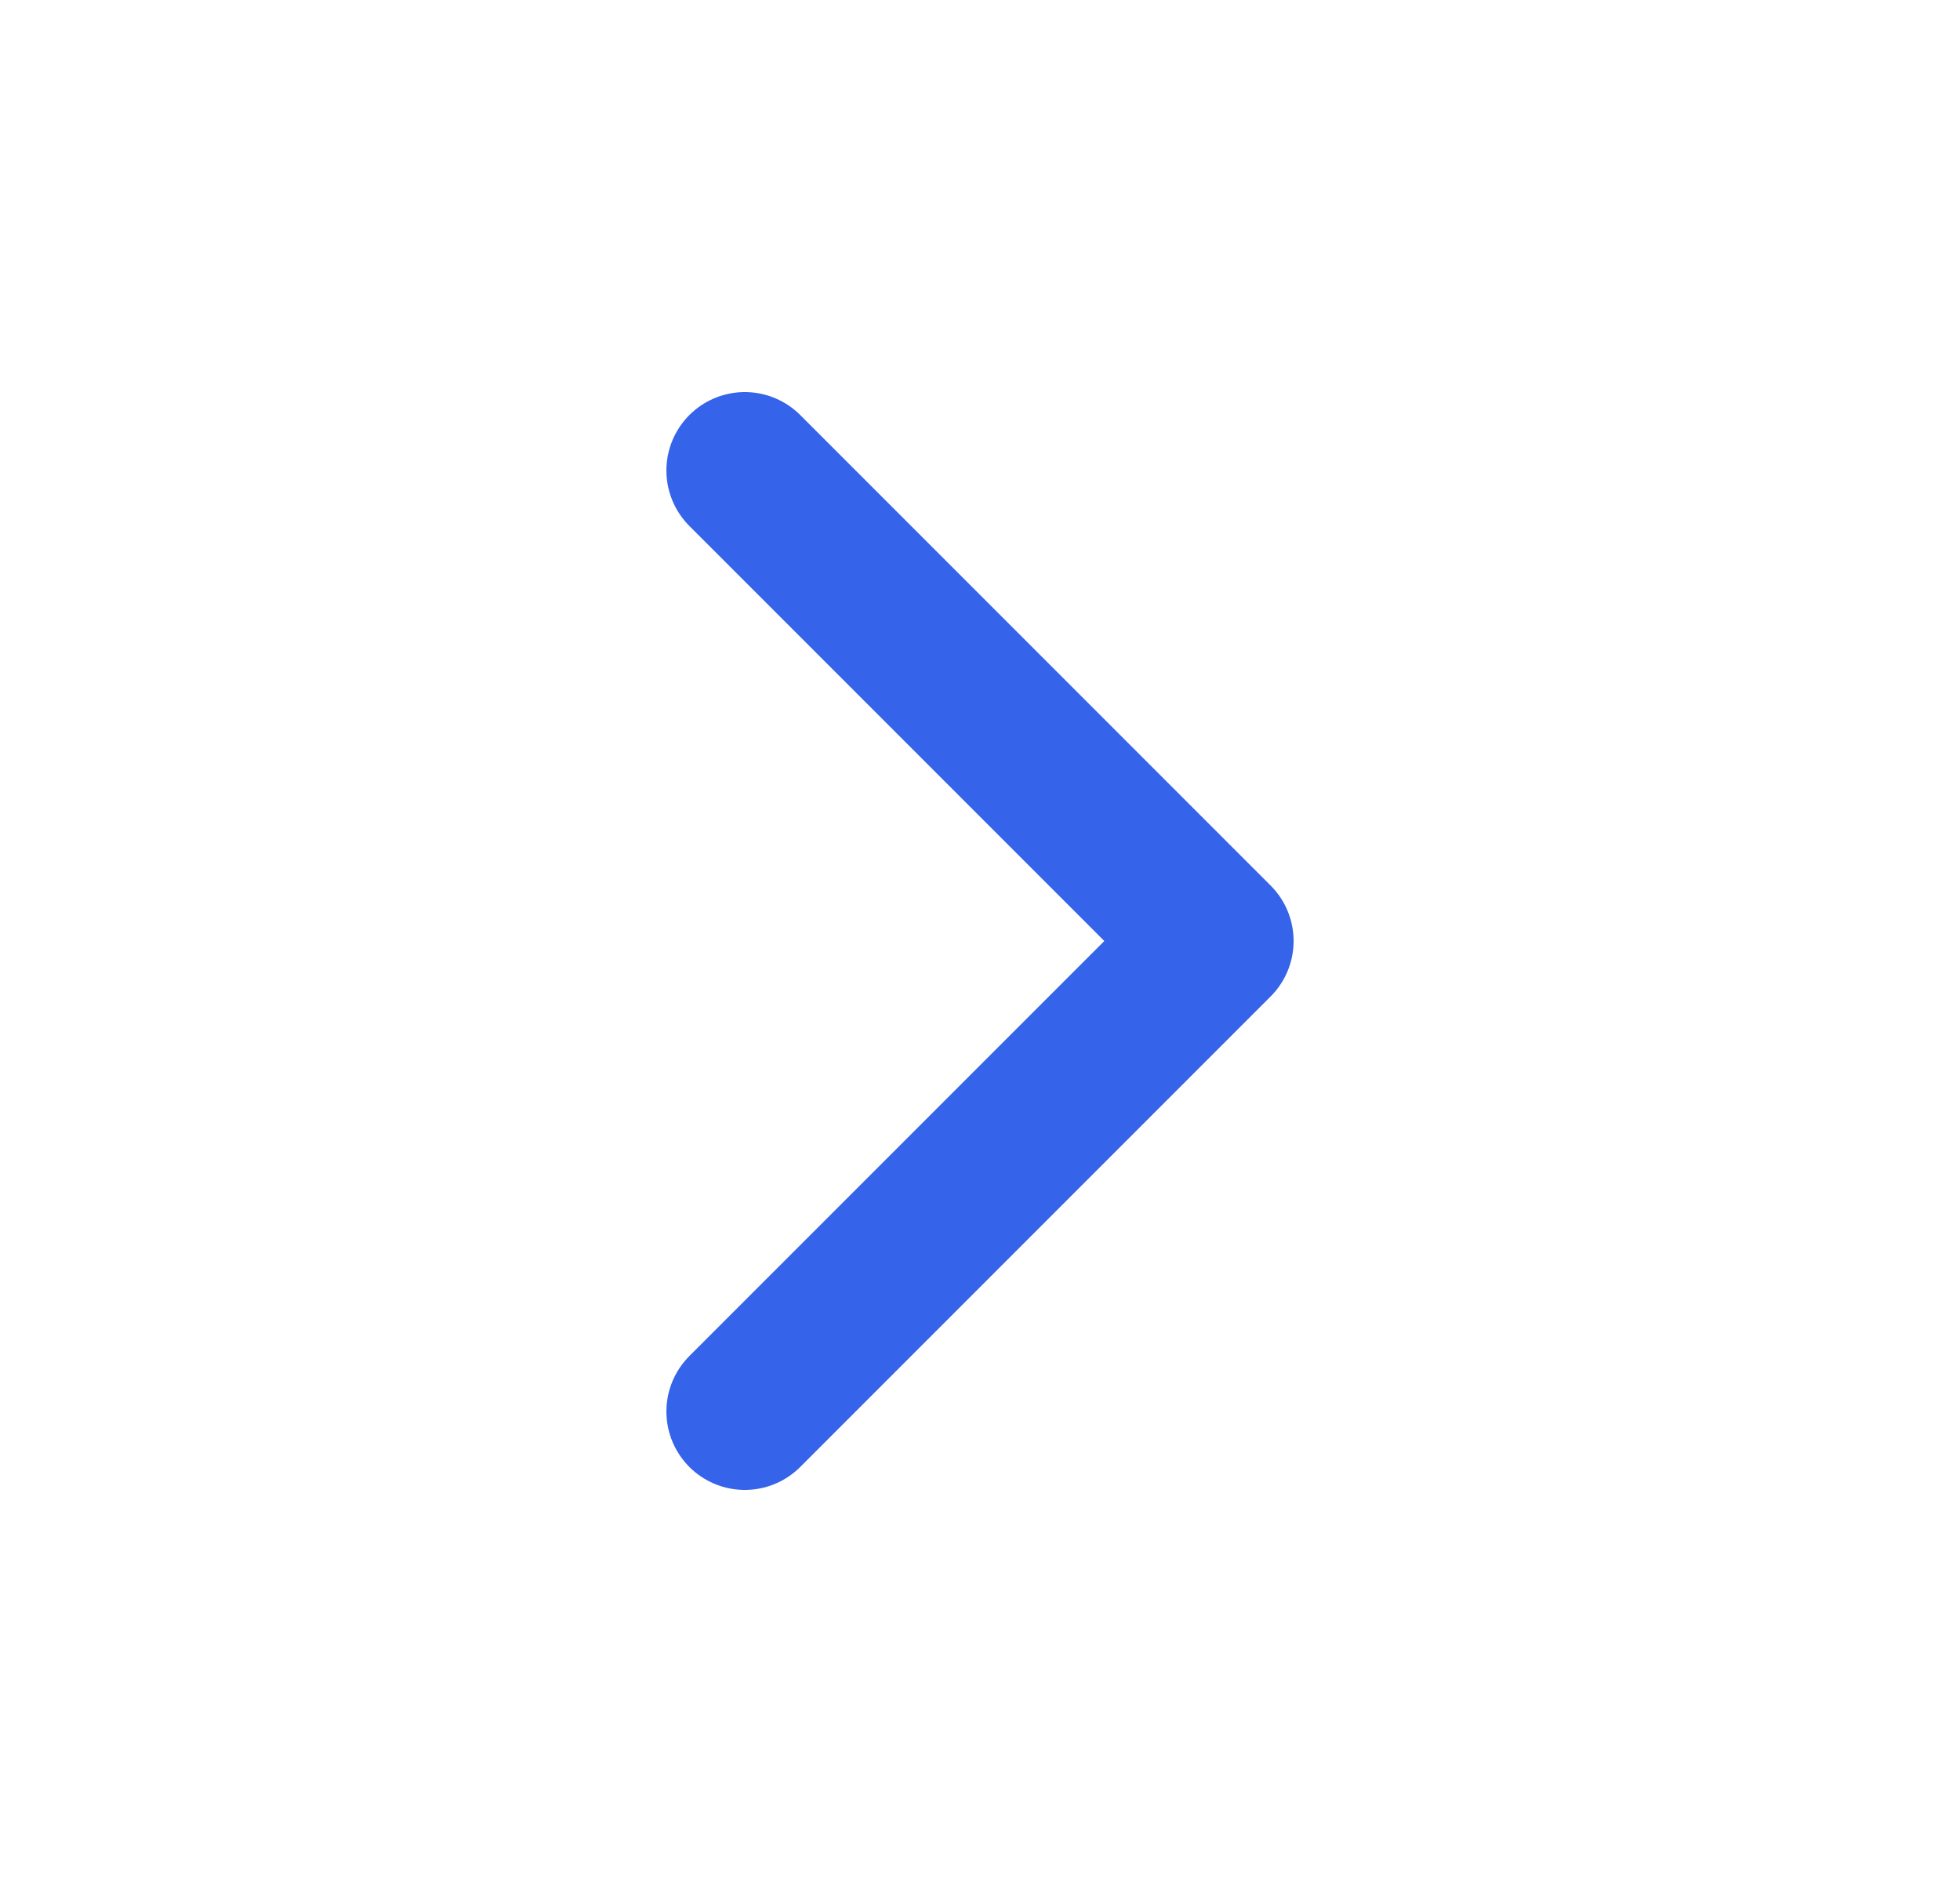
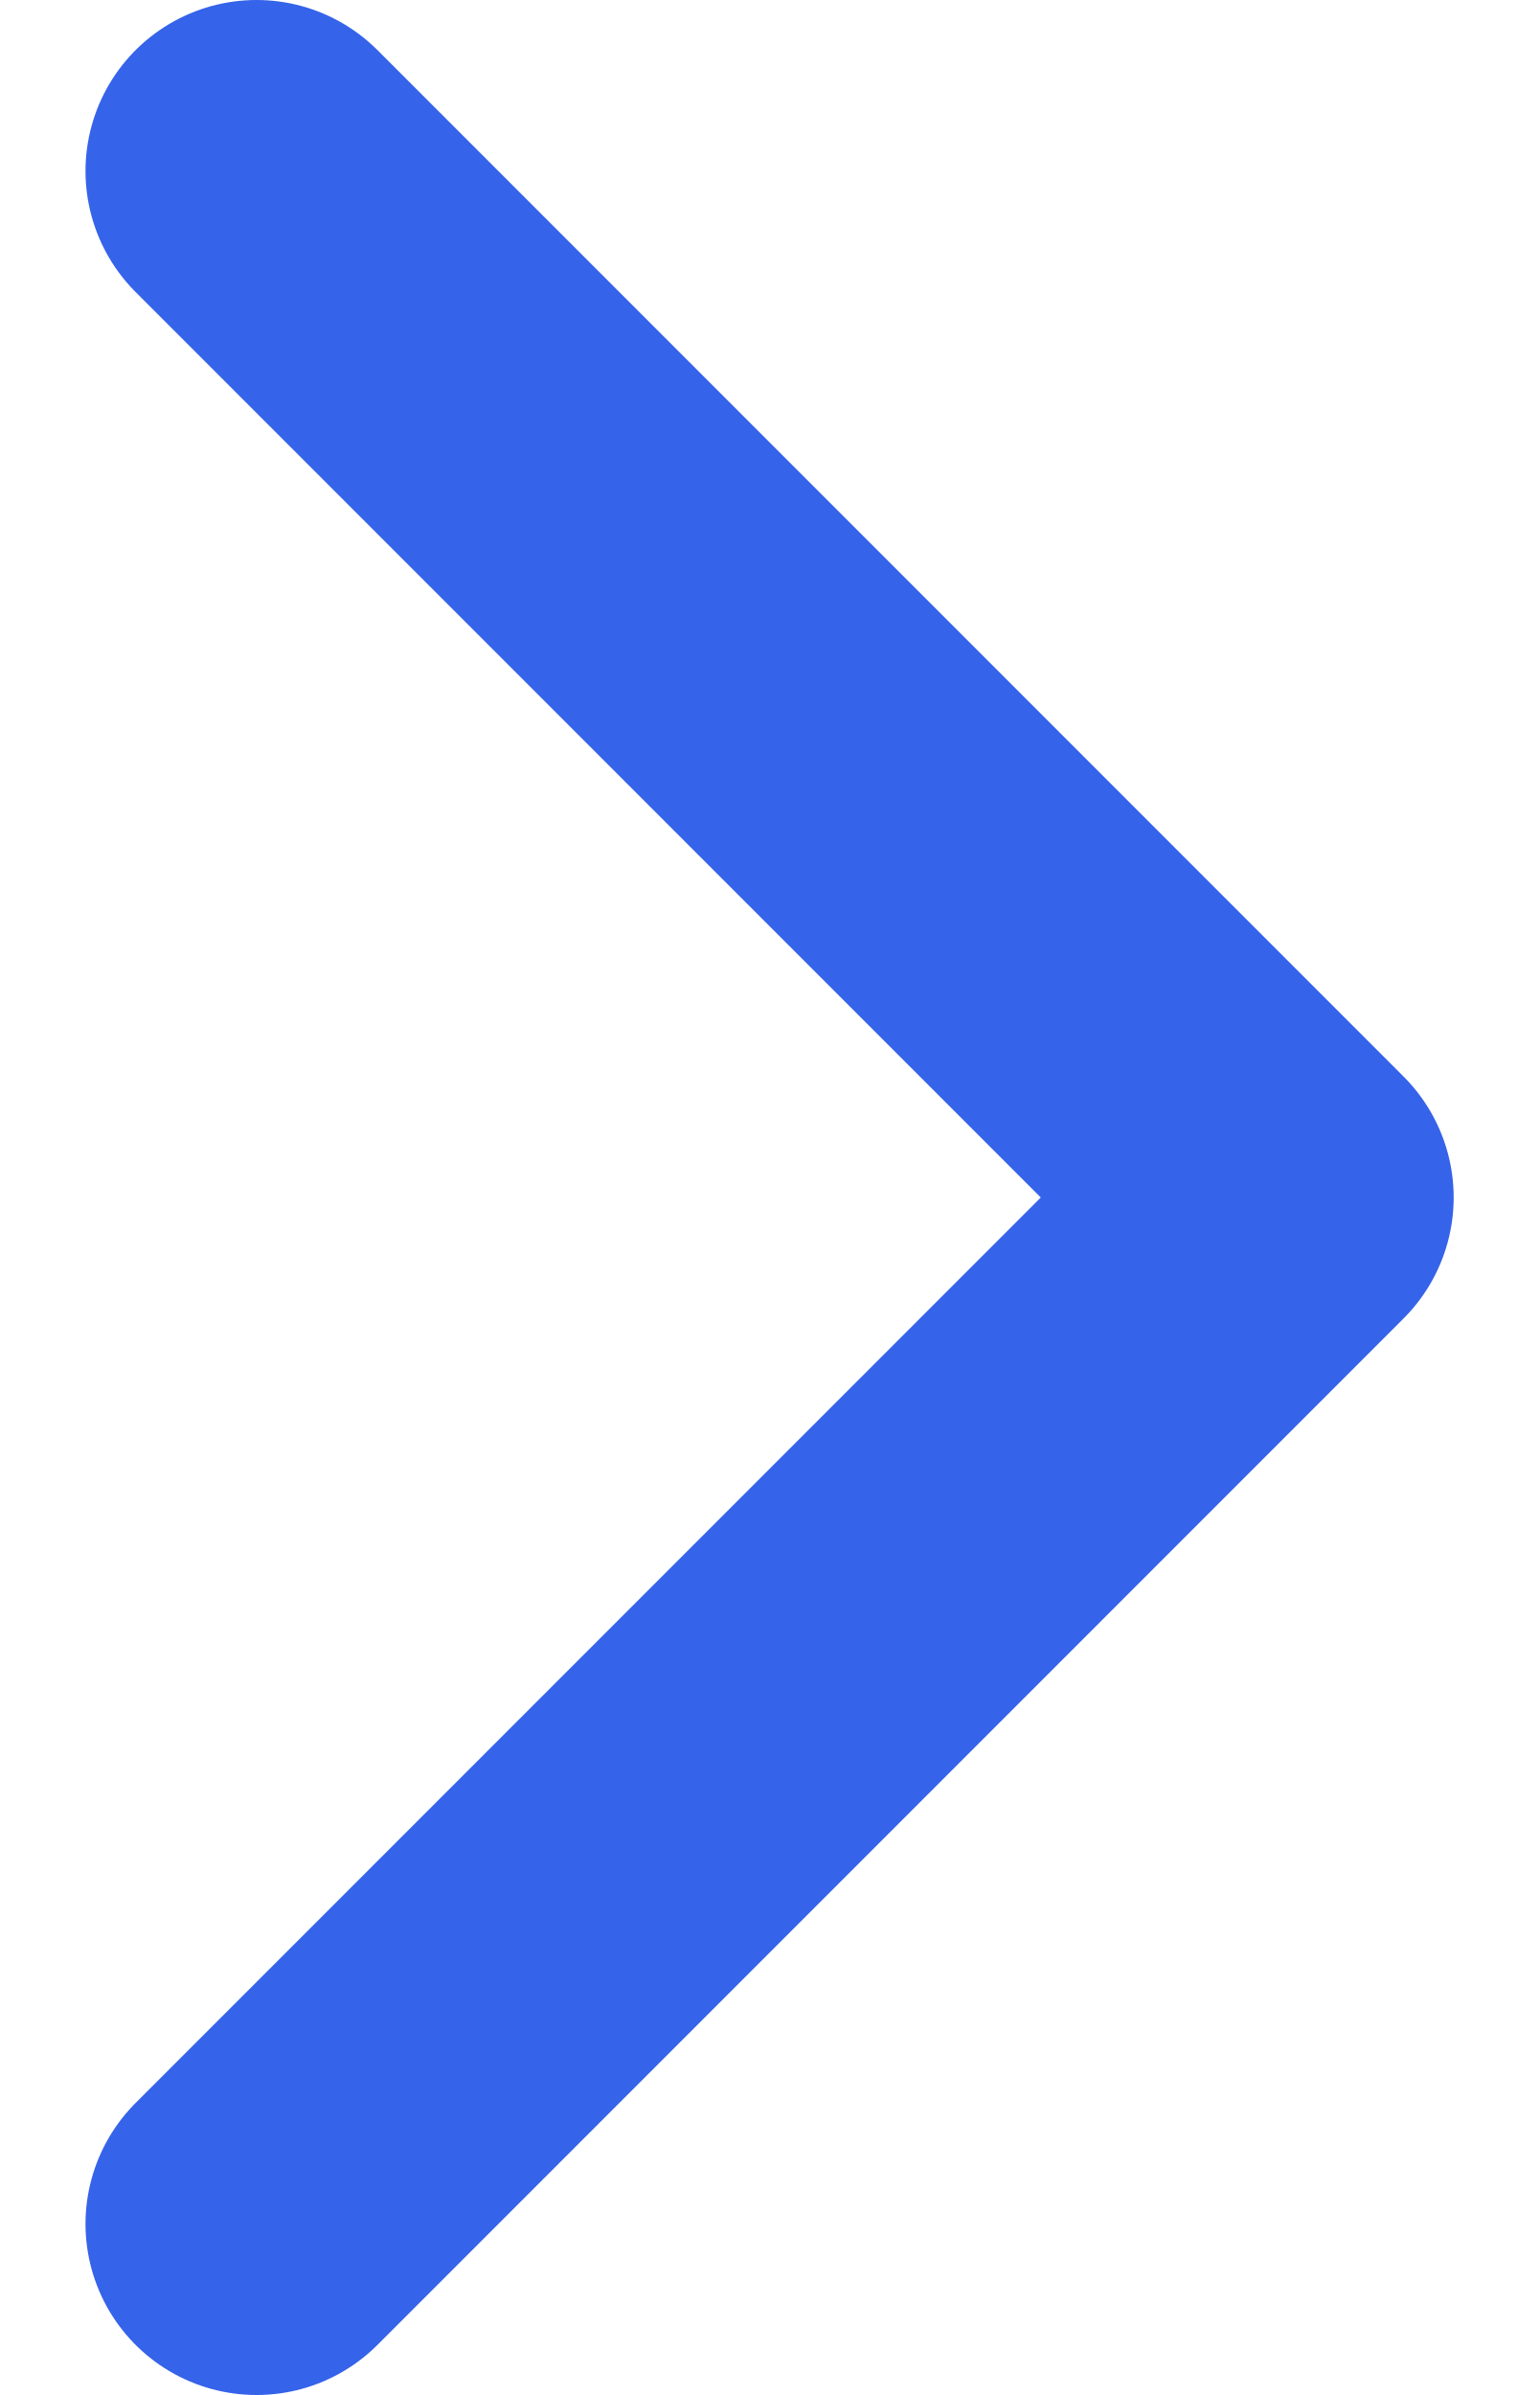
- <svg xmlns="http://www.w3.org/2000/svg" width="25" height="24" viewBox="0 0 25 24" fill="none">
-   <path d="M9.5 18L15.5 12L9.5 6" stroke="#3563E9" stroke-width="2" stroke-linecap="round" stroke-linejoin="round" />
+ <svg xmlns="http://www.w3.org/2000/svg" width="9" height="14" viewBox="0 0 9 14" fill="none">
+   <path d="M1.5 13L7.5 7L1.5 1" stroke="#3563E9" stroke-width="2" stroke-linecap="round" stroke-linejoin="round" />
</svg>
